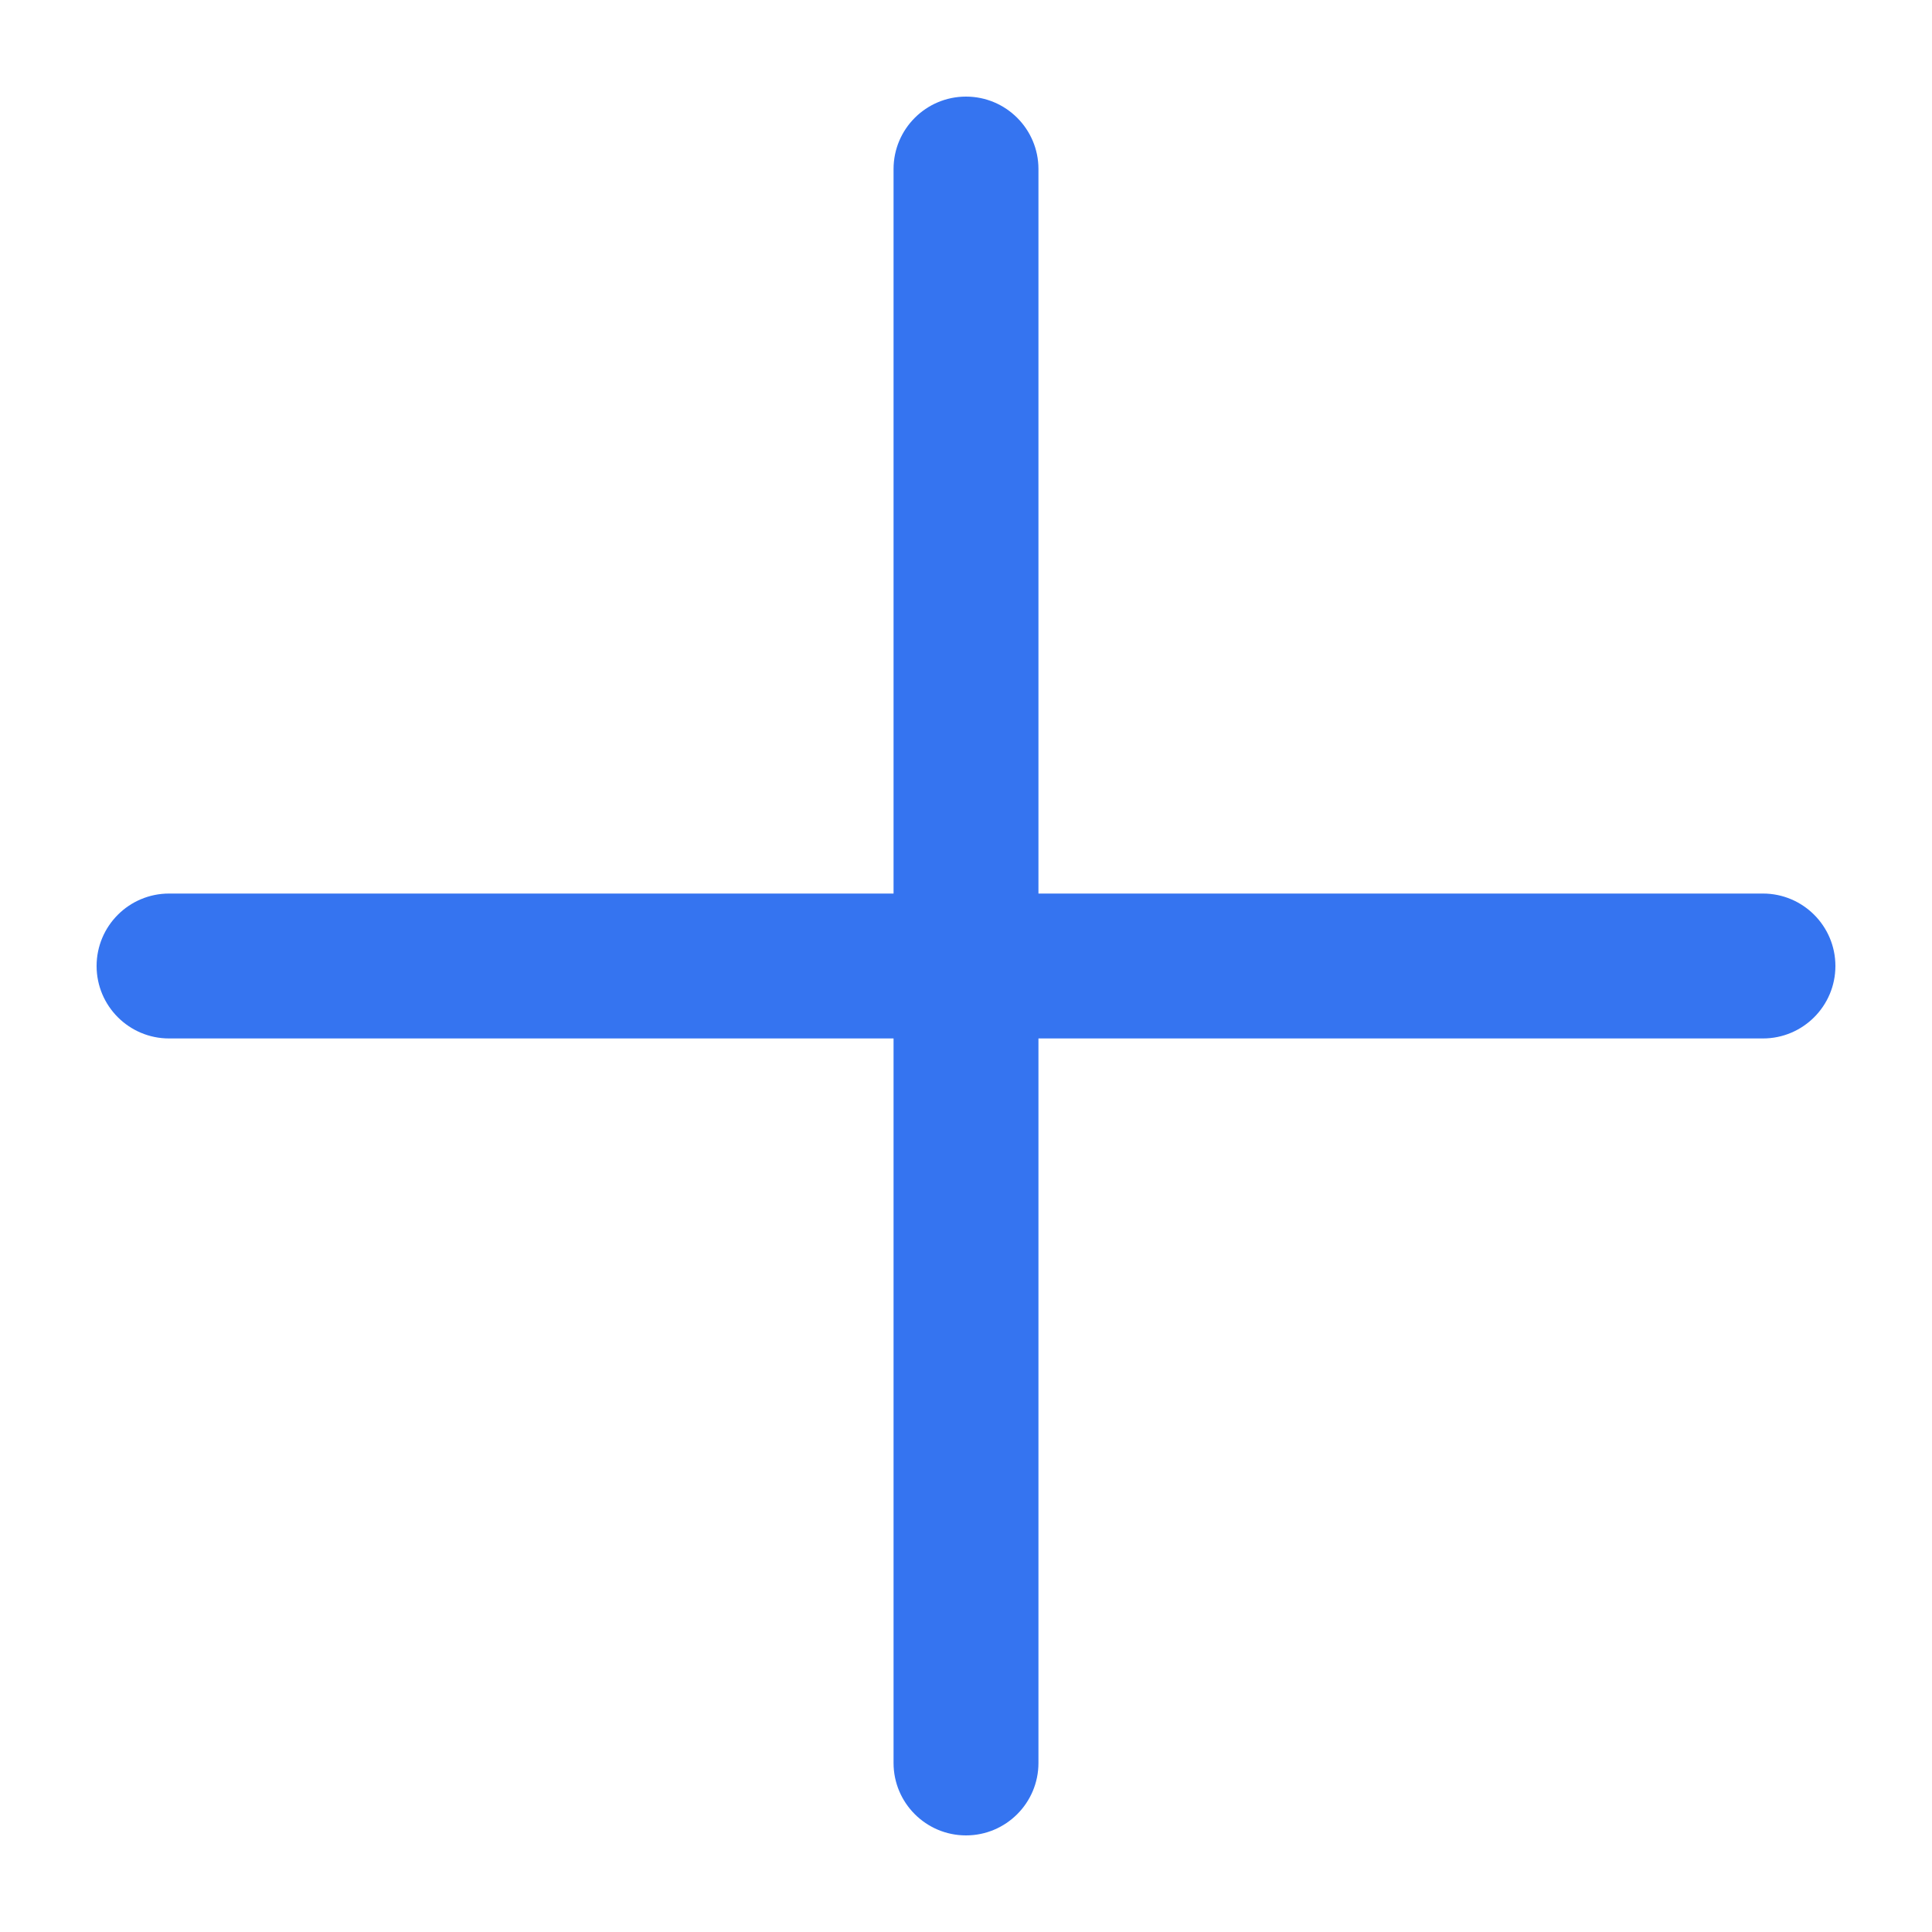
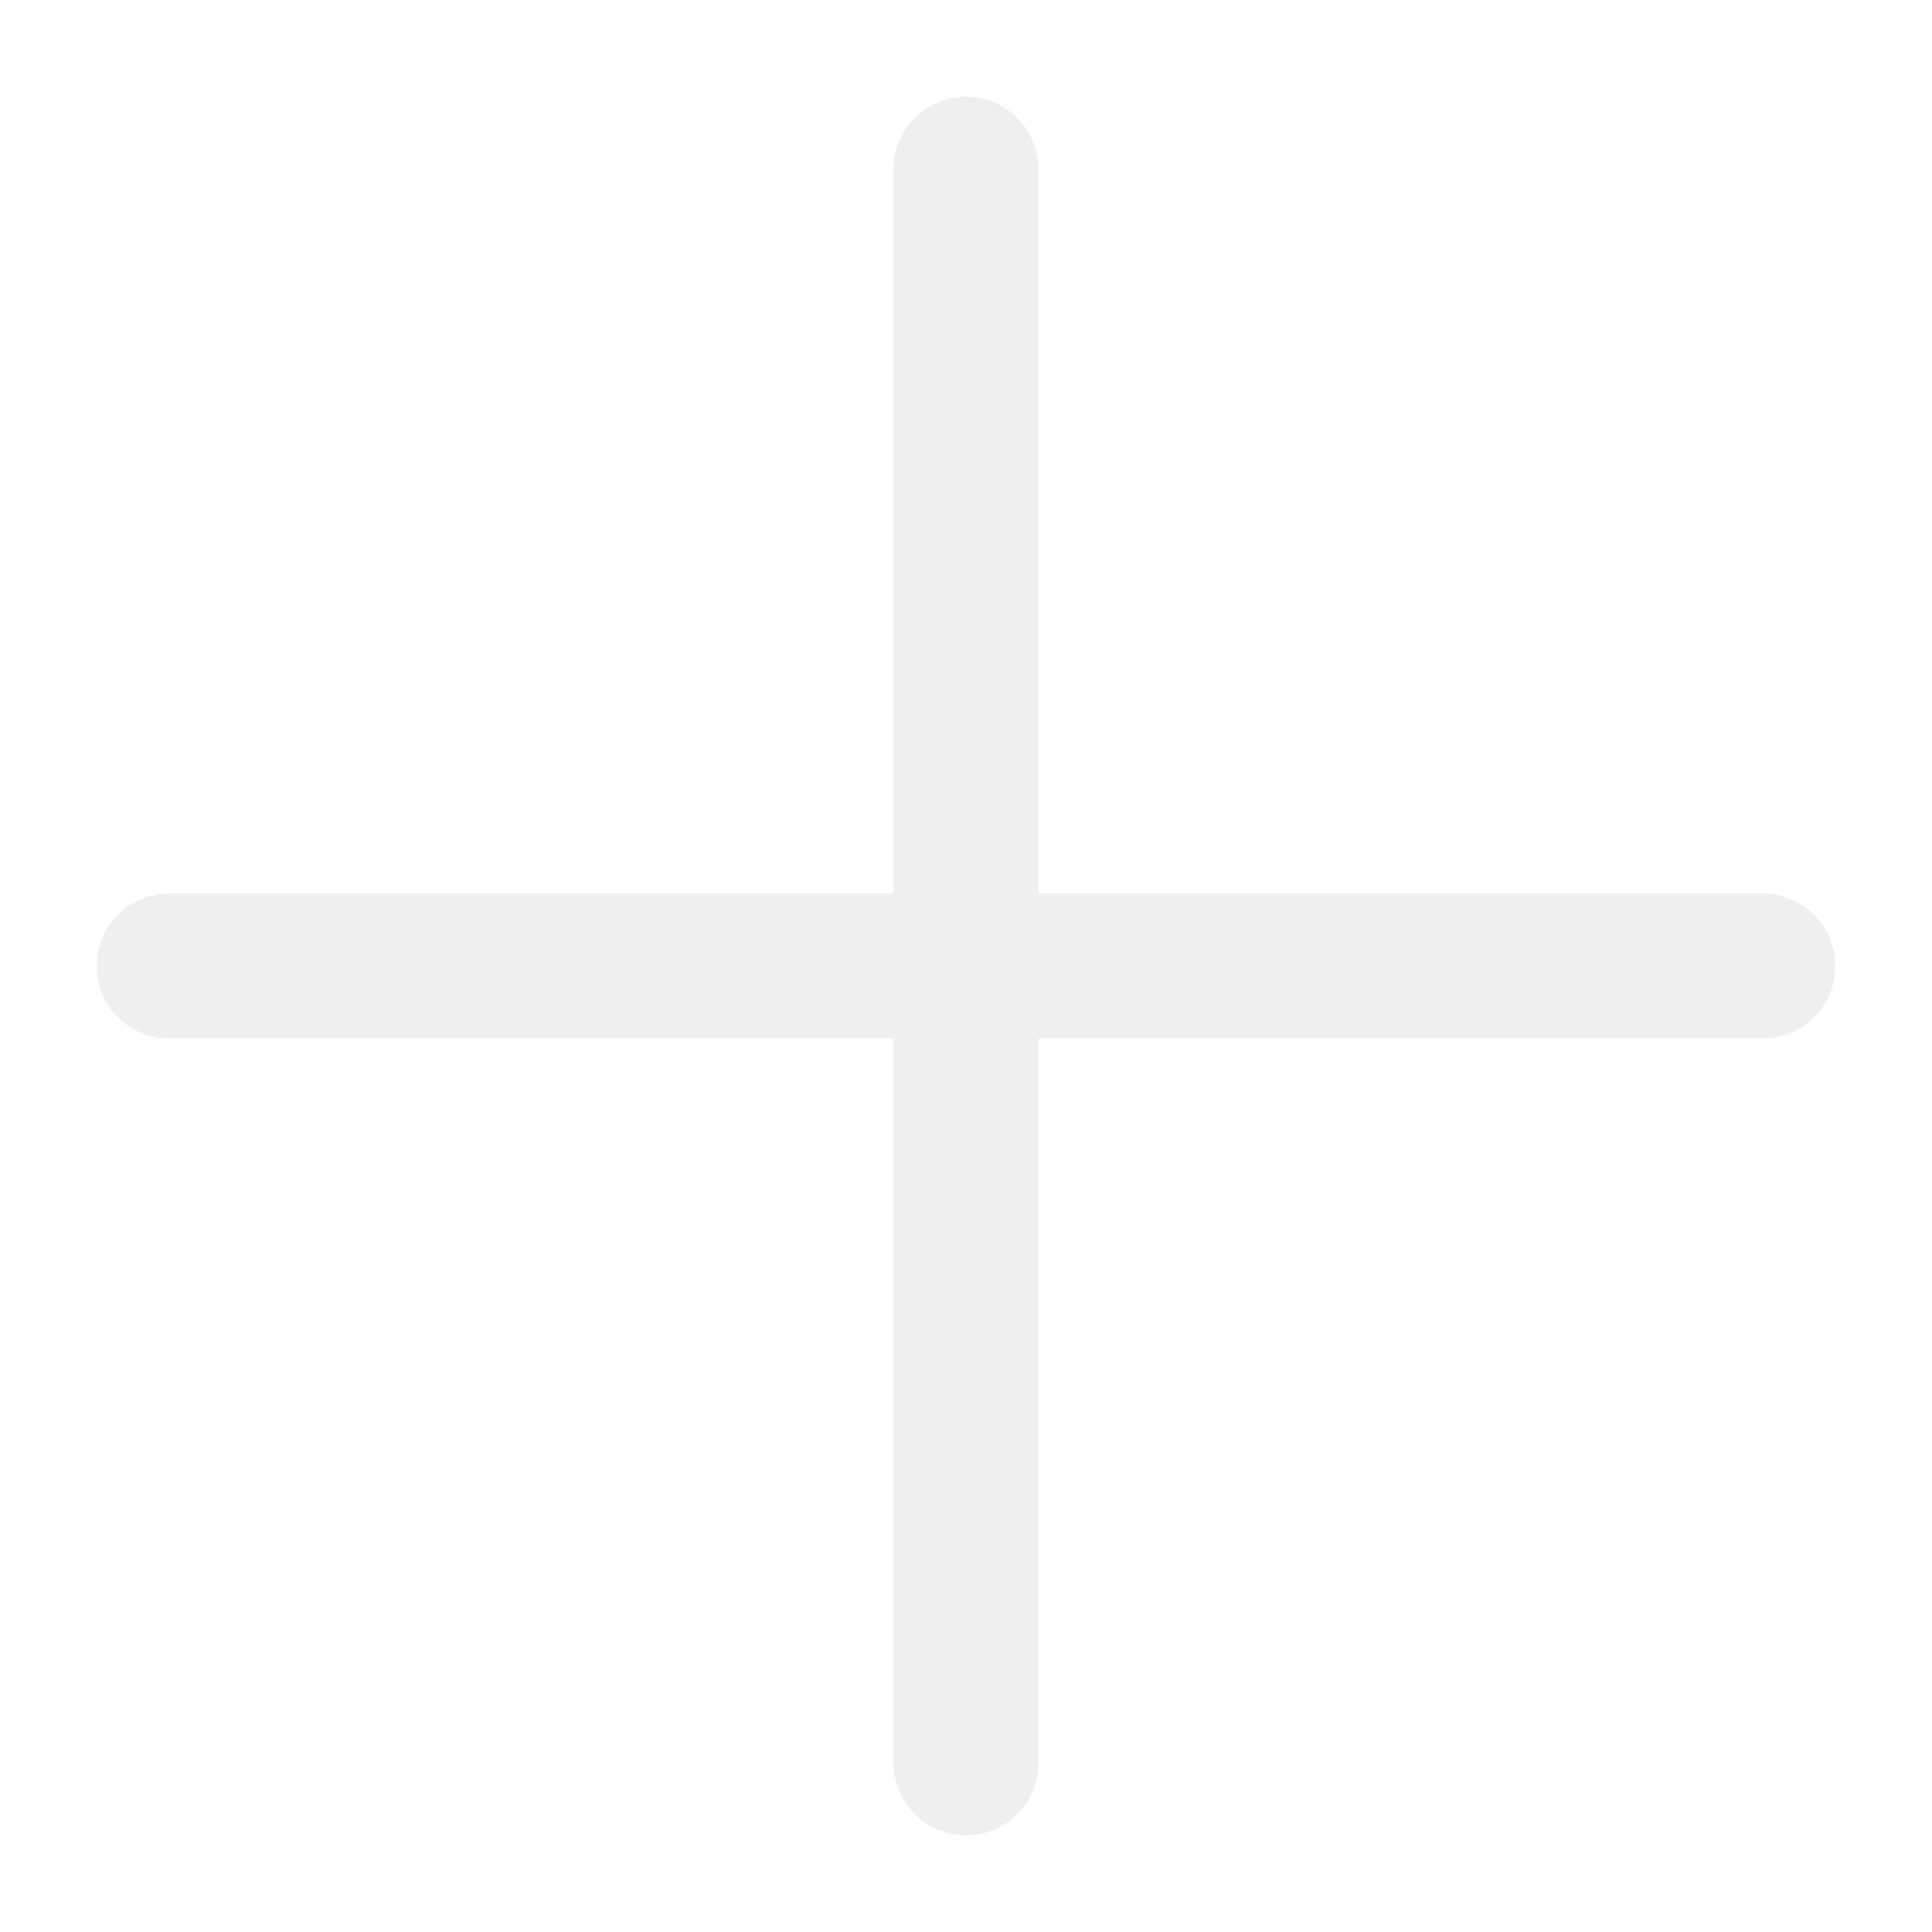
<svg xmlns="http://www.w3.org/2000/svg" width="40" height="40" viewBox="0 0 20 20" fill="none">
-   <path fill-rule="evenodd" clip-rule="evenodd" d="M10 1C9.586 1 9.25 1.336 9.25 1.75V9.25H1.75C1.336 9.25 1 9.586 1 10C1 10.414 1.336 10.75 1.75 10.75H9.25V18.25C9.25 18.664 9.586 19 10 19C10.414 19 10.75 18.664 10.75 18.25V10.75H18.25C18.664 10.75 19 10.414 19 10C19 9.586 18.664 9.25 18.25 9.25H10.75V1.75C10.75 1.336 10.414 1 10 1Z" fill="#3574F0" />
+   <path fill-rule="evenodd" clip-rule="evenodd" d="M10 1C9.586 1 9.25 1.336 9.25 1.75V9.25H1.75C1.336 9.25 1 9.586 1 10C1 10.414 1.336 10.75 1.75 10.75H9.25V18.25C9.25 18.664 9.586 19 10 19C10.414 19 10.75 18.664 10.75 18.25V10.75H18.25C18.664 10.75 19 10.414 19 10C19 9.586 18.664 9.25 18.25 9.25H10.75V1.75C10.75 1.336 10.414 1 10 1Z" fill="#EFEFEF" />
</svg>
